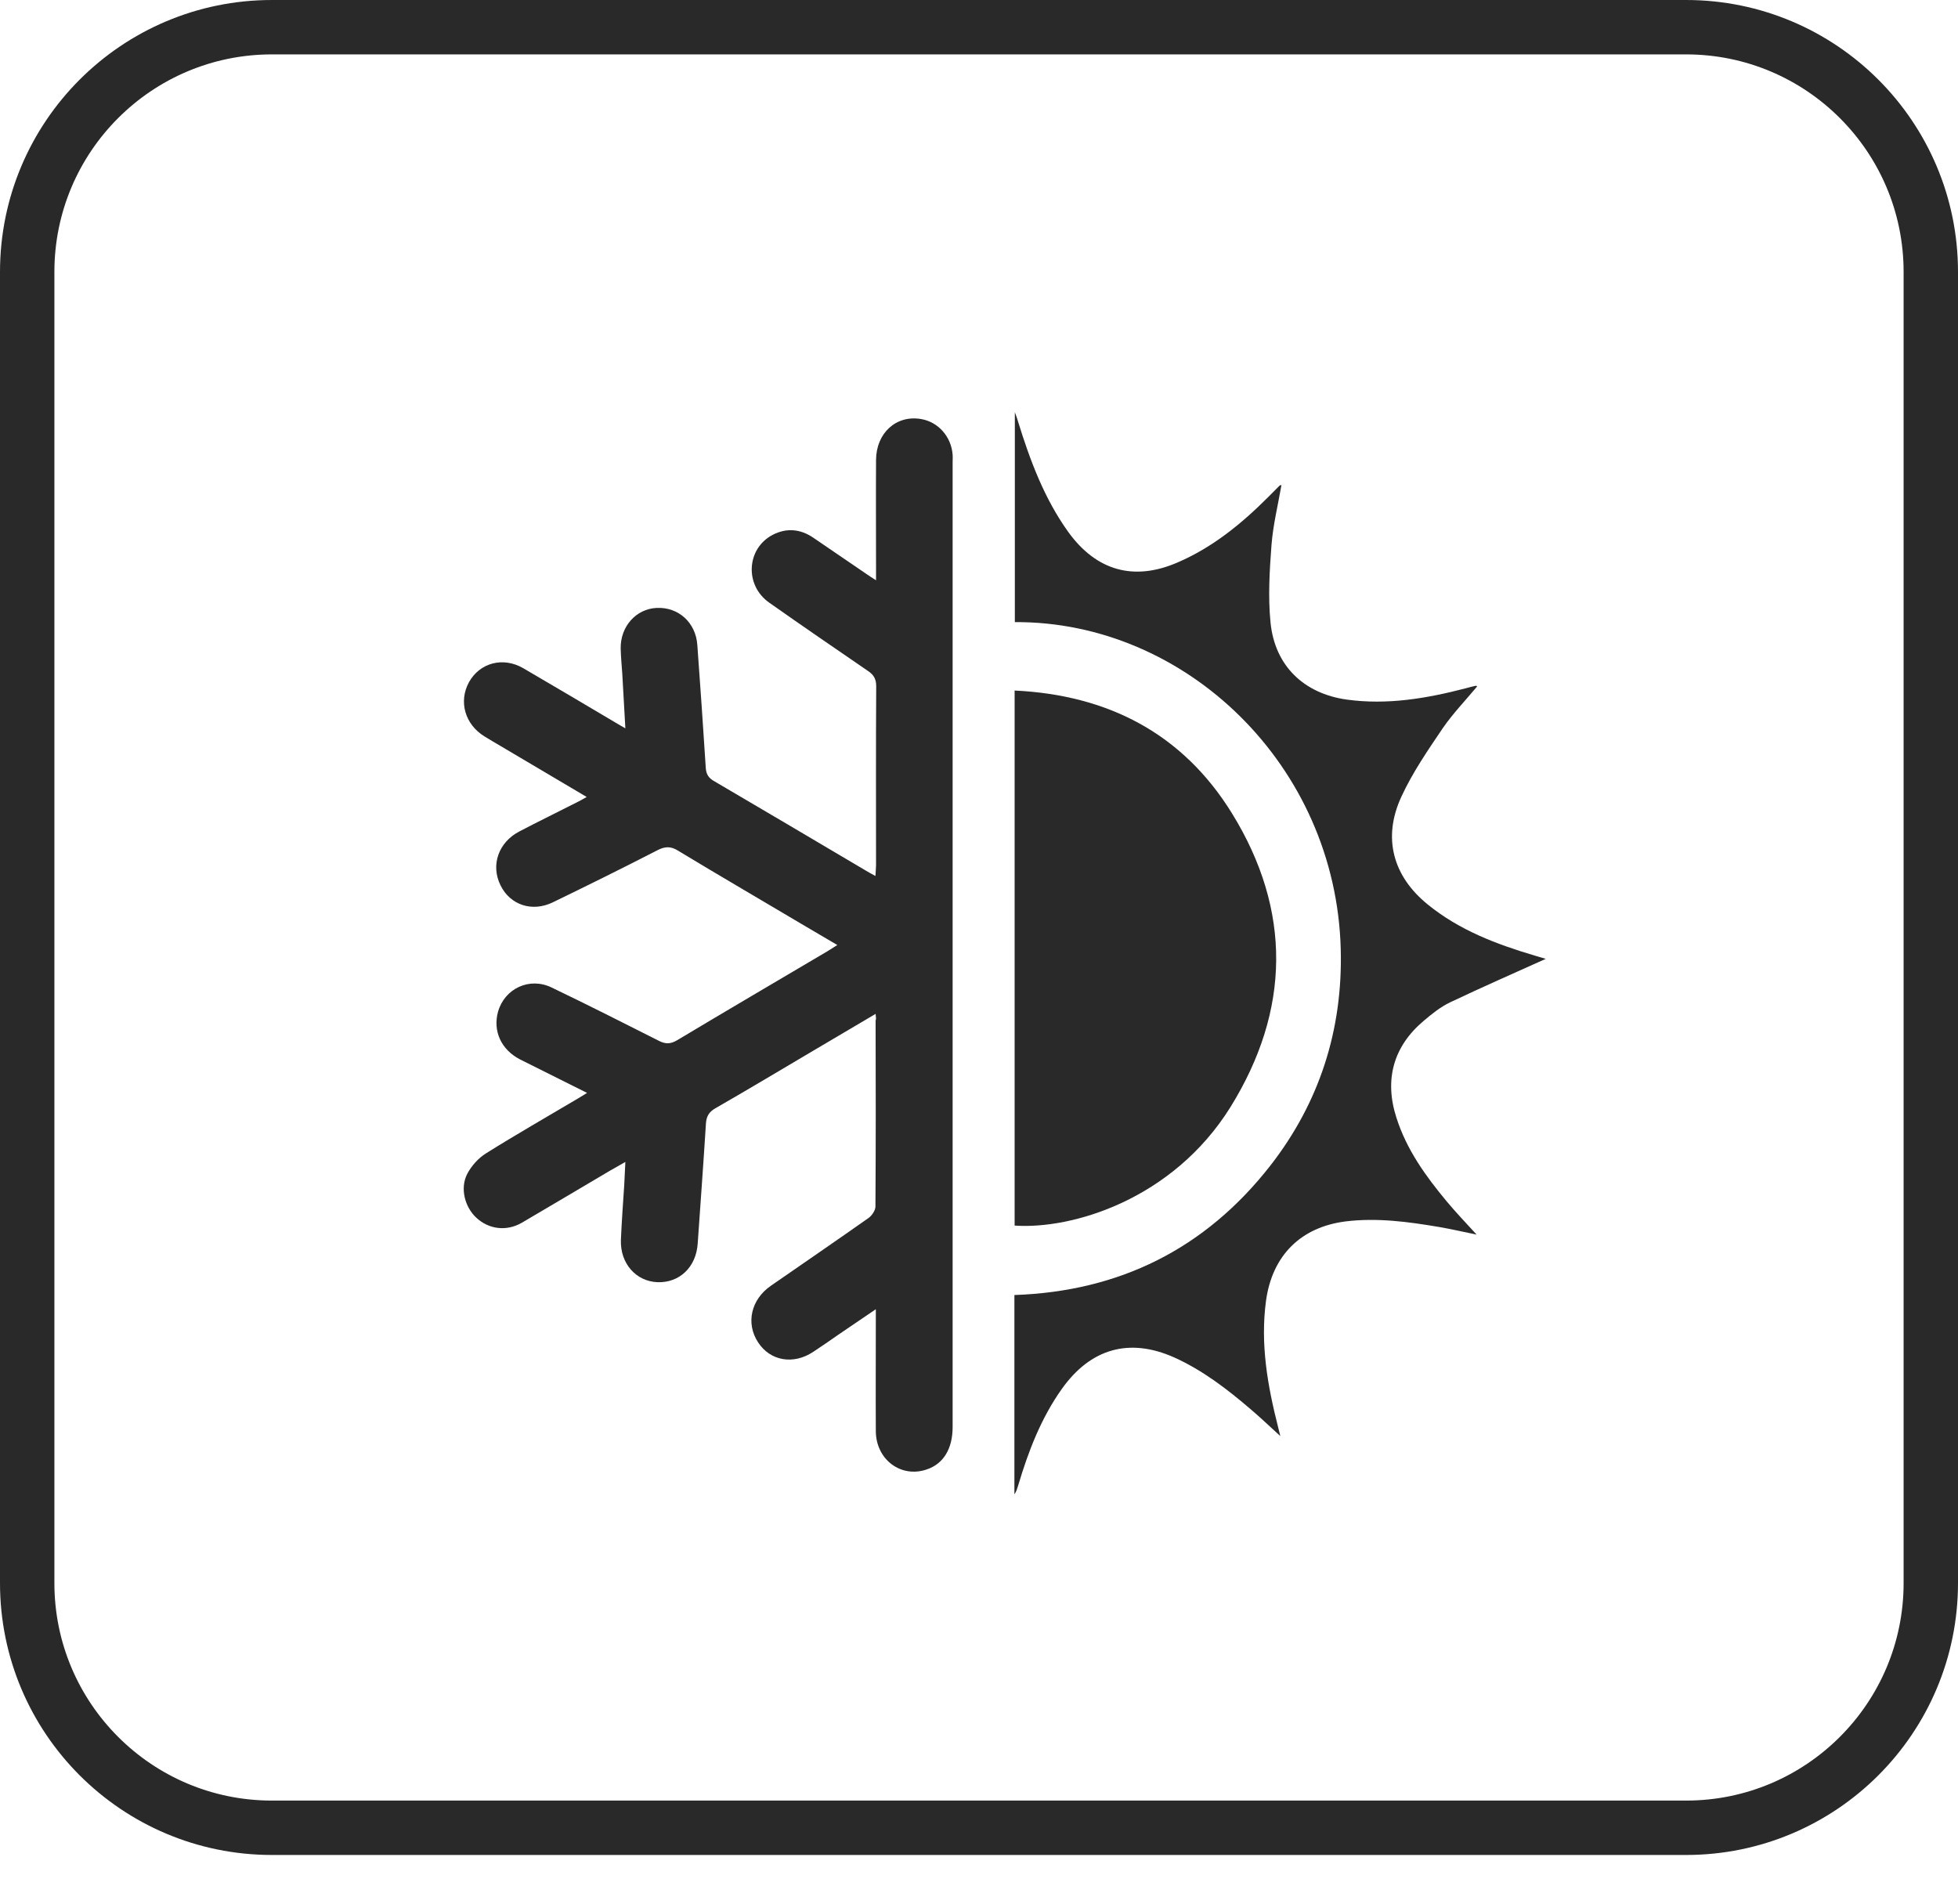
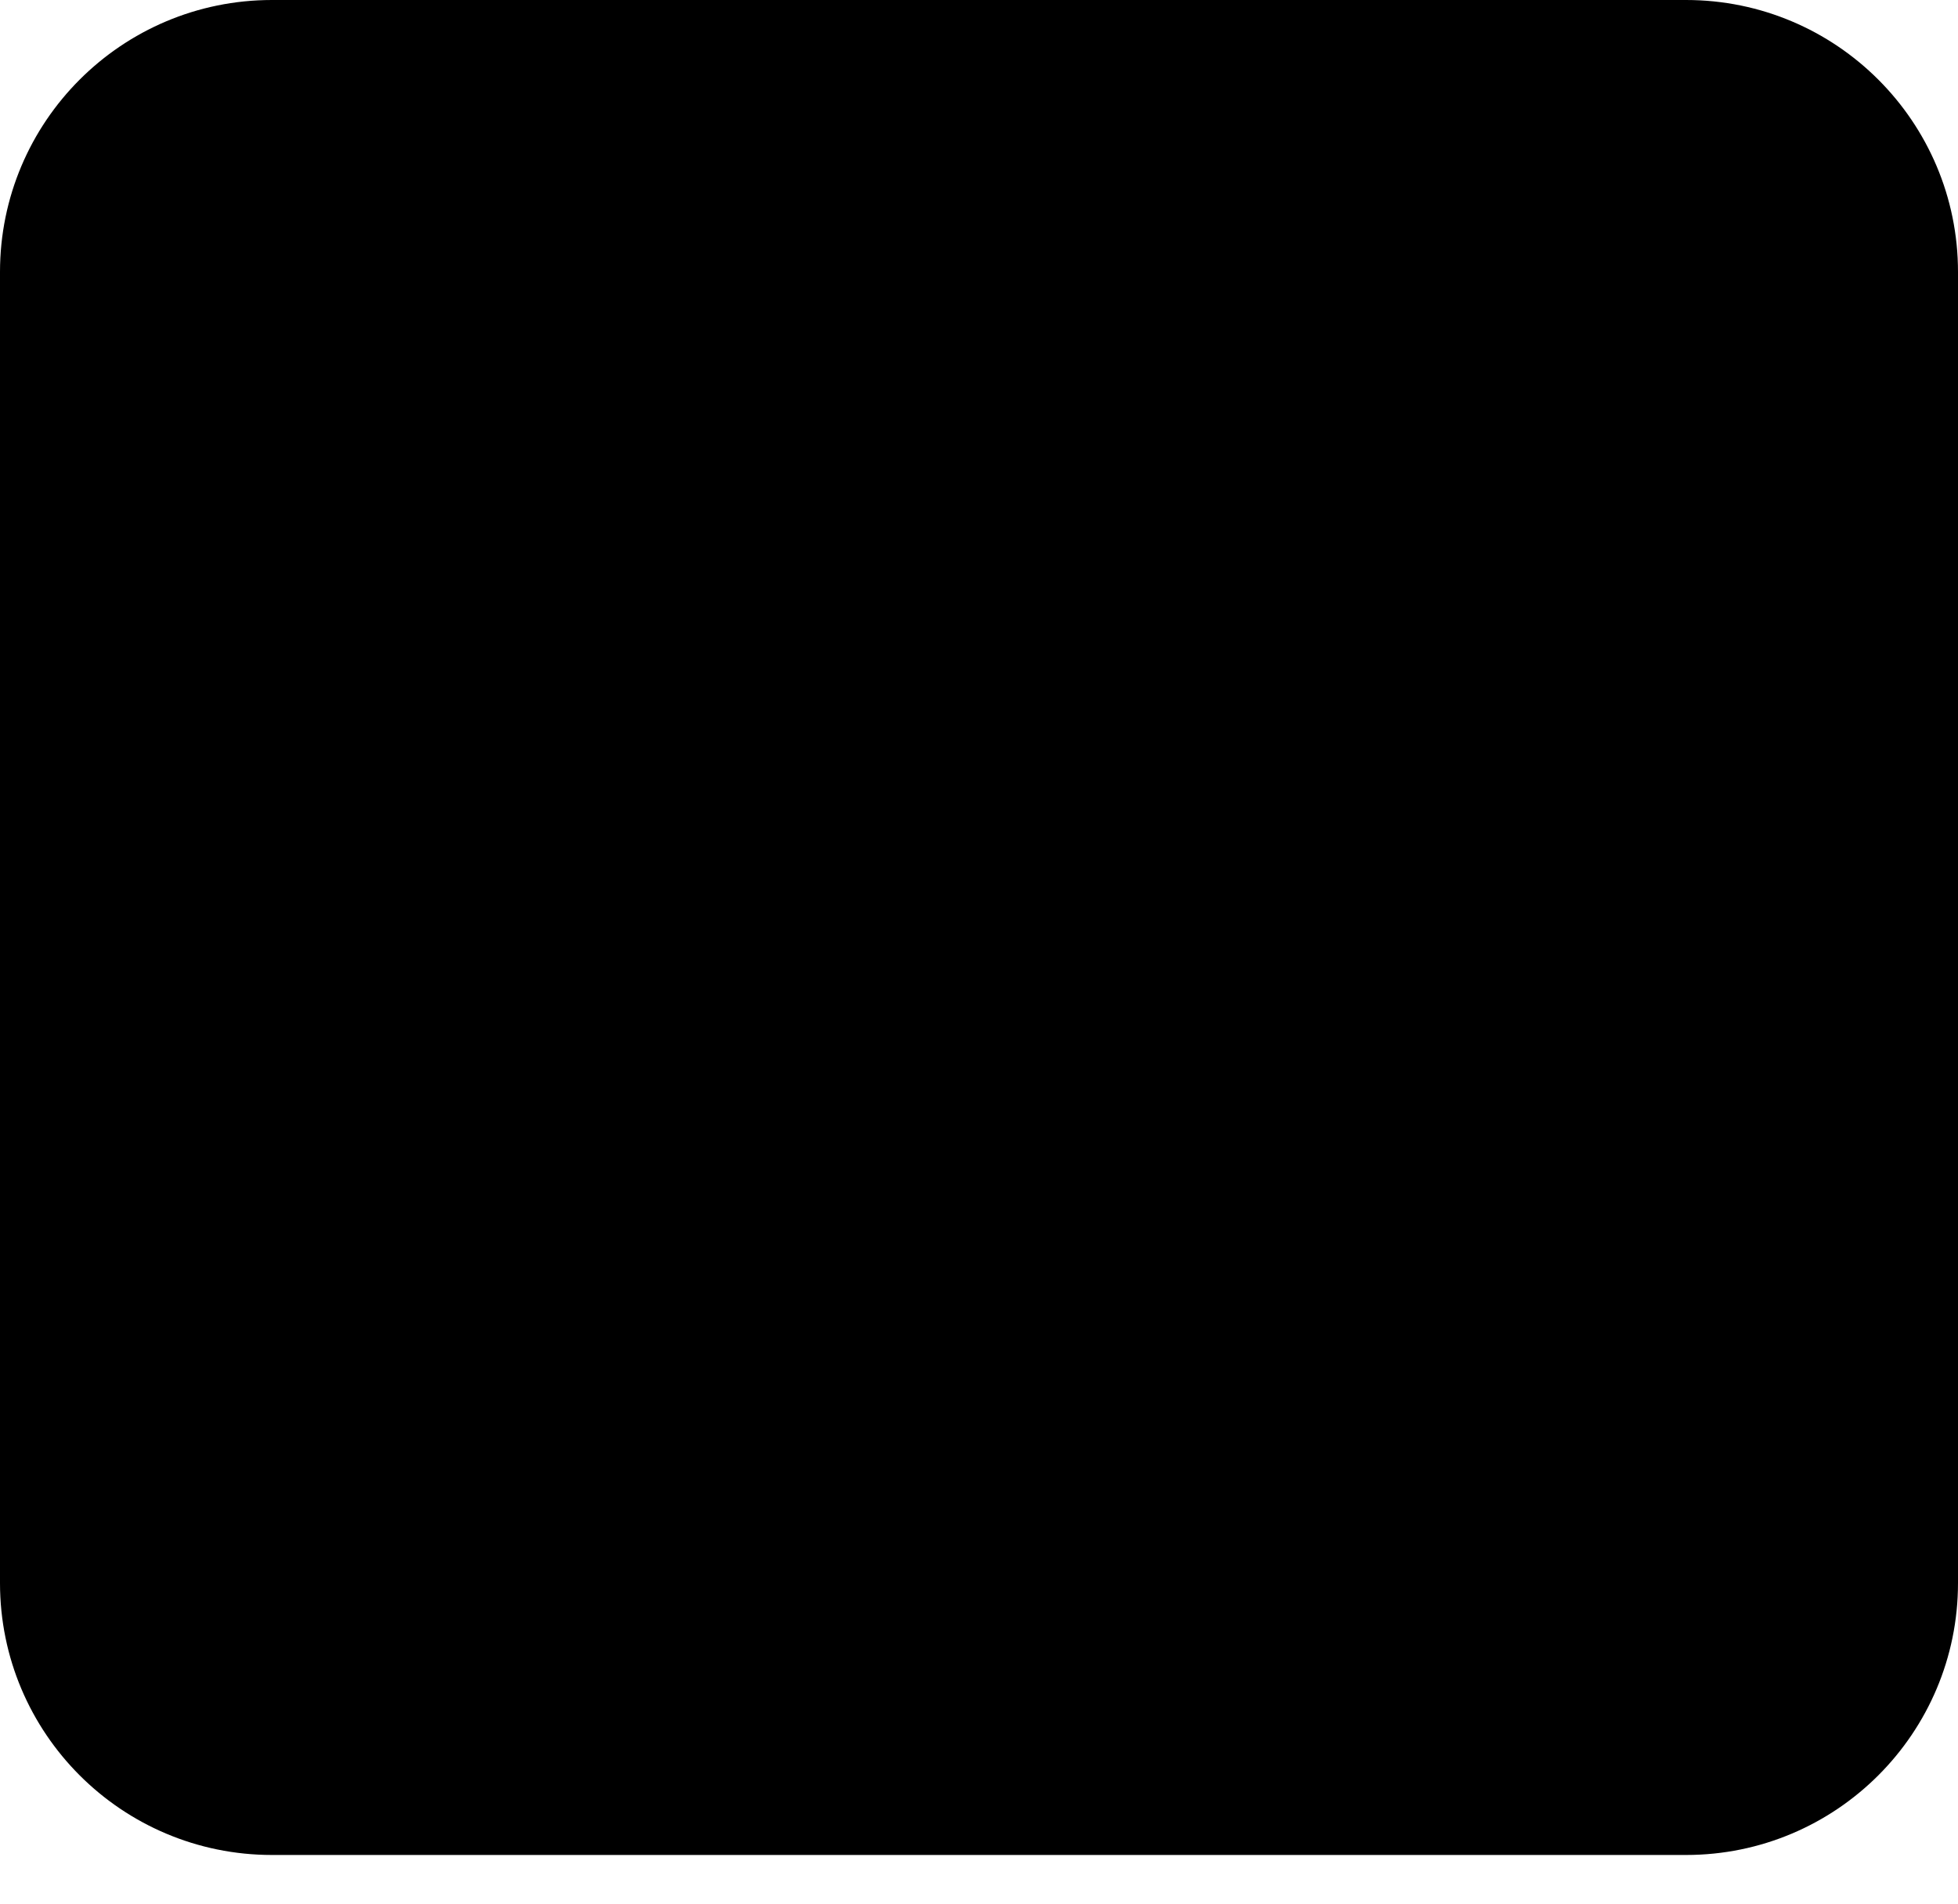
- <svg xmlns="http://www.w3.org/2000/svg" width="36" height="35" viewBox="0 0 36 35" fill="none">
-   <rect x="0.5" y="0.5" width="35" height="33.105" rx="4.5" stroke="#292929" />
-   <path d="M16.099 18.641C15.715 18.869 15.359 19.079 15.003 19.288C14.385 19.653 13.774 20.02 13.152 20.377C13.03 20.447 12.986 20.532 12.979 20.664C12.933 21.396 12.879 22.132 12.828 22.864C12.8 23.295 12.494 23.589 12.088 23.574C11.693 23.559 11.401 23.228 11.416 22.798C11.43 22.463 11.455 22.125 11.477 21.79C11.484 21.658 11.491 21.525 11.498 21.363C11.391 21.426 11.308 21.47 11.225 21.518C10.682 21.838 10.14 22.162 9.593 22.482C9.313 22.643 8.989 22.603 8.759 22.39C8.547 22.195 8.454 21.849 8.59 21.584C8.666 21.437 8.795 21.293 8.936 21.205C9.493 20.856 10.061 20.532 10.625 20.197C10.675 20.168 10.726 20.135 10.794 20.094C10.37 19.881 9.967 19.682 9.565 19.48C9.212 19.299 9.058 18.954 9.158 18.597C9.281 18.174 9.734 17.96 10.14 18.155C10.801 18.472 11.455 18.803 12.11 19.134C12.235 19.2 12.332 19.197 12.454 19.123C13.375 18.571 14.299 18.03 15.219 17.486C15.269 17.456 15.319 17.423 15.395 17.375C15.194 17.258 15.01 17.147 14.827 17.041C14.04 16.573 13.249 16.114 12.465 15.639C12.329 15.555 12.225 15.562 12.088 15.632C11.452 15.959 10.812 16.276 10.168 16.588C9.787 16.776 9.378 16.64 9.202 16.276C9.018 15.904 9.166 15.485 9.55 15.286C9.902 15.102 10.258 14.929 10.611 14.749C10.665 14.723 10.715 14.694 10.787 14.653C10.244 14.333 9.723 14.024 9.202 13.715C9.104 13.656 9.004 13.601 8.907 13.539C8.547 13.318 8.429 12.895 8.623 12.542C8.821 12.185 9.248 12.071 9.618 12.284C10.201 12.623 10.78 12.968 11.358 13.31C11.394 13.332 11.43 13.351 11.498 13.391C11.477 13.035 11.459 12.711 11.441 12.383C11.43 12.229 11.416 12.078 11.412 11.924C11.405 11.519 11.693 11.195 12.073 11.177C12.473 11.158 12.792 11.445 12.821 11.857C12.875 12.608 12.929 13.362 12.976 14.112C12.983 14.238 13.03 14.307 13.137 14.366C14.068 14.911 14.992 15.459 15.92 16.007C15.97 16.036 16.02 16.066 16.096 16.106C16.099 16.025 16.107 15.966 16.107 15.911C16.107 14.815 16.103 13.715 16.11 12.619C16.11 12.486 16.067 12.409 15.959 12.336C15.352 11.92 14.744 11.504 14.144 11.081C13.687 10.761 13.723 10.088 14.205 9.834C14.46 9.702 14.715 9.724 14.953 9.886C15.276 10.106 15.6 10.327 15.923 10.548C15.97 10.581 16.02 10.614 16.107 10.669C16.107 10.573 16.107 10.507 16.107 10.445C16.107 9.783 16.103 9.12 16.107 8.458C16.11 7.958 16.48 7.627 16.933 7.704C17.25 7.756 17.49 8.028 17.515 8.359C17.519 8.407 17.515 8.458 17.515 8.506C17.515 14.418 17.515 20.326 17.515 26.238C17.515 26.635 17.347 26.915 17.038 27.017C16.567 27.179 16.107 26.837 16.103 26.315C16.099 25.645 16.103 24.98 16.103 24.31C16.103 24.244 16.103 24.181 16.103 24.071C15.851 24.244 15.632 24.391 15.416 24.538C15.262 24.645 15.111 24.751 14.953 24.854C14.59 25.097 14.162 25.024 13.939 24.681C13.709 24.332 13.806 23.894 14.173 23.64C14.773 23.225 15.373 22.813 15.97 22.393C16.031 22.349 16.096 22.253 16.096 22.184C16.103 21.043 16.103 19.903 16.099 18.762C16.11 18.737 16.107 18.707 16.099 18.641Z" fill="#292929" />
-   <path d="M27.16 12.619C26.947 12.876 26.714 13.116 26.527 13.388C26.254 13.792 25.97 14.204 25.765 14.65C25.416 15.404 25.61 16.11 26.25 16.629C26.832 17.103 27.515 17.361 28.22 17.57C28.302 17.596 28.389 17.618 28.421 17.629C27.85 17.887 27.253 18.148 26.663 18.428C26.487 18.512 26.326 18.641 26.175 18.77C25.621 19.237 25.448 19.848 25.675 20.55C25.862 21.139 26.214 21.625 26.599 22.088C26.764 22.287 26.944 22.474 27.149 22.699C26.893 22.647 26.678 22.596 26.459 22.559C25.891 22.463 25.323 22.386 24.744 22.456C23.921 22.559 23.392 23.078 23.277 23.916C23.17 24.711 23.306 25.48 23.5 26.241C23.511 26.282 23.518 26.322 23.54 26.403C23.342 26.223 23.177 26.065 23.004 25.918C22.566 25.542 22.113 25.193 21.588 24.957C20.765 24.59 20.05 24.792 19.521 25.539C19.14 26.076 18.907 26.683 18.72 27.312C18.702 27.367 18.687 27.426 18.651 27.474C18.651 26.256 18.651 25.042 18.651 23.81C20.574 23.744 22.156 22.967 23.357 21.43C24.259 20.271 24.69 18.935 24.651 17.453C24.564 14.068 21.797 11.42 18.659 11.438C18.659 10.165 18.659 8.892 18.659 7.579C18.687 7.656 18.705 7.7 18.716 7.745C18.939 8.466 19.201 9.168 19.643 9.783C20.157 10.493 20.844 10.688 21.642 10.345C22.289 10.069 22.825 9.632 23.321 9.135C23.389 9.065 23.457 8.999 23.526 8.929C23.533 8.922 23.547 8.922 23.561 8.918C23.497 9.286 23.407 9.65 23.378 10.018C23.342 10.493 23.313 10.975 23.36 11.445C23.439 12.244 23.975 12.751 24.758 12.862C25.502 12.965 26.225 12.843 26.944 12.656C27.009 12.637 27.07 12.623 27.134 12.608C27.138 12.608 27.145 12.611 27.16 12.619Z" fill="#292929" />
-   <path d="M18.655 22.533C18.655 19.266 18.655 15.996 18.655 12.696C20.362 12.777 21.742 13.48 22.652 14.955C23.752 16.739 23.727 18.575 22.623 20.355C21.559 22.062 19.701 22.607 18.655 22.533Z" fill="#292929" />
+ <svg xmlns="http://www.w3.org/2000/svg" width="36" height="35" viewBox="0 0 36 35" fill="currentColor">
+   <rect x="0.5" y="0.5" width="35" height="33.105" rx="4.5" stroke="currentColor" />
+   <path d="M16.099 18.641C15.715 18.869 15.359 19.079 15.003 19.288C14.385 19.653 13.774 20.02 13.152 20.377C13.03 20.447 12.986 20.532 12.979 20.664C12.933 21.396 12.879 22.132 12.828 22.864C12.8 23.295 12.494 23.589 12.088 23.574C11.693 23.559 11.401 23.228 11.416 22.798C11.43 22.463 11.455 22.125 11.477 21.79C11.484 21.658 11.491 21.525 11.498 21.363C11.391 21.426 11.308 21.47 11.225 21.518C10.682 21.838 10.14 22.162 9.593 22.482C9.313 22.643 8.989 22.603 8.759 22.39C8.547 22.195 8.454 21.849 8.59 21.584C8.666 21.437 8.795 21.293 8.936 21.205C9.493 20.856 10.061 20.532 10.625 20.197C10.675 20.168 10.726 20.135 10.794 20.094C10.37 19.881 9.967 19.682 9.565 19.48C9.212 19.299 9.058 18.954 9.158 18.597C9.281 18.174 9.734 17.96 10.14 18.155C10.801 18.472 11.455 18.803 12.11 19.134C12.235 19.2 12.332 19.197 12.454 19.123C13.375 18.571 14.299 18.03 15.219 17.486C15.269 17.456 15.319 17.423 15.395 17.375C15.194 17.258 15.01 17.147 14.827 17.041C14.04 16.573 13.249 16.114 12.465 15.639C12.329 15.555 12.225 15.562 12.088 15.632C11.452 15.959 10.812 16.276 10.168 16.588C9.787 16.776 9.378 16.64 9.202 16.276C9.018 15.904 9.166 15.485 9.55 15.286C9.902 15.102 10.258 14.929 10.611 14.749C10.665 14.723 10.715 14.694 10.787 14.653C10.244 14.333 9.723 14.024 9.202 13.715C9.104 13.656 9.004 13.601 8.907 13.539C8.547 13.318 8.429 12.895 8.623 12.542C8.821 12.185 9.248 12.071 9.618 12.284C10.201 12.623 10.78 12.968 11.358 13.31C11.394 13.332 11.43 13.351 11.498 13.391C11.477 13.035 11.459 12.711 11.441 12.383C11.43 12.229 11.416 12.078 11.412 11.924C11.405 11.519 11.693 11.195 12.073 11.177C12.473 11.158 12.792 11.445 12.821 11.857C12.875 12.608 12.929 13.362 12.976 14.112C12.983 14.238 13.03 14.307 13.137 14.366C14.068 14.911 14.992 15.459 15.92 16.007C15.97 16.036 16.02 16.066 16.096 16.106C16.099 16.025 16.107 15.966 16.107 15.911C16.107 14.815 16.103 13.715 16.11 12.619C16.11 12.486 16.067 12.409 15.959 12.336C15.352 11.92 14.744 11.504 14.144 11.081C13.687 10.761 13.723 10.088 14.205 9.834C14.46 9.702 14.715 9.724 14.953 9.886C15.276 10.106 15.6 10.327 15.923 10.548C15.97 10.581 16.02 10.614 16.107 10.669C16.107 10.573 16.107 10.507 16.107 10.445C16.107 9.783 16.103 9.12 16.107 8.458C16.11 7.958 16.48 7.627 16.933 7.704C17.25 7.756 17.49 8.028 17.515 8.359C17.519 8.407 17.515 8.458 17.515 8.506C17.515 14.418 17.515 20.326 17.515 26.238C17.515 26.635 17.347 26.915 17.038 27.017C16.567 27.179 16.107 26.837 16.103 26.315C16.099 25.645 16.103 24.98 16.103 24.31C16.103 24.244 16.103 24.181 16.103 24.071C15.851 24.244 15.632 24.391 15.416 24.538C15.262 24.645 15.111 24.751 14.953 24.854C14.59 25.097 14.162 25.024 13.939 24.681C13.709 24.332 13.806 23.894 14.173 23.64C14.773 23.225 15.373 22.813 15.97 22.393C16.031 22.349 16.096 22.253 16.096 22.184C16.103 21.043 16.103 19.903 16.099 18.762C16.11 18.737 16.107 18.707 16.099 18.641Z" fill="currentColor" />
+   <path d="M27.16 12.619C26.947 12.876 26.714 13.116 26.527 13.388C26.254 13.792 25.97 14.204 25.765 14.65C25.416 15.404 25.61 16.11 26.25 16.629C26.832 17.103 27.515 17.361 28.22 17.57C28.302 17.596 28.389 17.618 28.421 17.629C27.85 17.887 27.253 18.148 26.663 18.428C26.487 18.512 26.326 18.641 26.175 18.77C25.621 19.237 25.448 19.848 25.675 20.55C25.862 21.139 26.214 21.625 26.599 22.088C26.764 22.287 26.944 22.474 27.149 22.699C26.893 22.647 26.678 22.596 26.459 22.559C25.891 22.463 25.323 22.386 24.744 22.456C23.921 22.559 23.392 23.078 23.277 23.916C23.17 24.711 23.306 25.48 23.5 26.241C23.511 26.282 23.518 26.322 23.54 26.403C23.342 26.223 23.177 26.065 23.004 25.918C22.566 25.542 22.113 25.193 21.588 24.957C20.765 24.59 20.05 24.792 19.521 25.539C19.14 26.076 18.907 26.683 18.72 27.312C18.702 27.367 18.687 27.426 18.651 27.474C18.651 26.256 18.651 25.042 18.651 23.81C20.574 23.744 22.156 22.967 23.357 21.43C24.259 20.271 24.69 18.935 24.651 17.453C24.564 14.068 21.797 11.42 18.659 11.438C18.659 10.165 18.659 8.892 18.659 7.579C18.687 7.656 18.705 7.7 18.716 7.745C18.939 8.466 19.201 9.168 19.643 9.783C20.157 10.493 20.844 10.688 21.642 10.345C22.289 10.069 22.825 9.632 23.321 9.135C23.389 9.065 23.457 8.999 23.526 8.929C23.533 8.922 23.547 8.922 23.561 8.918C23.497 9.286 23.407 9.65 23.378 10.018C23.342 10.493 23.313 10.975 23.36 11.445C23.439 12.244 23.975 12.751 24.758 12.862C25.502 12.965 26.225 12.843 26.944 12.656C27.009 12.637 27.07 12.623 27.134 12.608C27.138 12.608 27.145 12.611 27.16 12.619Z" fill="currentColor" />
+   <path d="M18.655 22.533C18.655 19.266 18.655 15.996 18.655 12.696C20.362 12.777 21.742 13.48 22.652 14.955C23.752 16.739 23.727 18.575 22.623 20.355C21.559 22.062 19.701 22.607 18.655 22.533Z" fill="currentColor" />
</svg>
